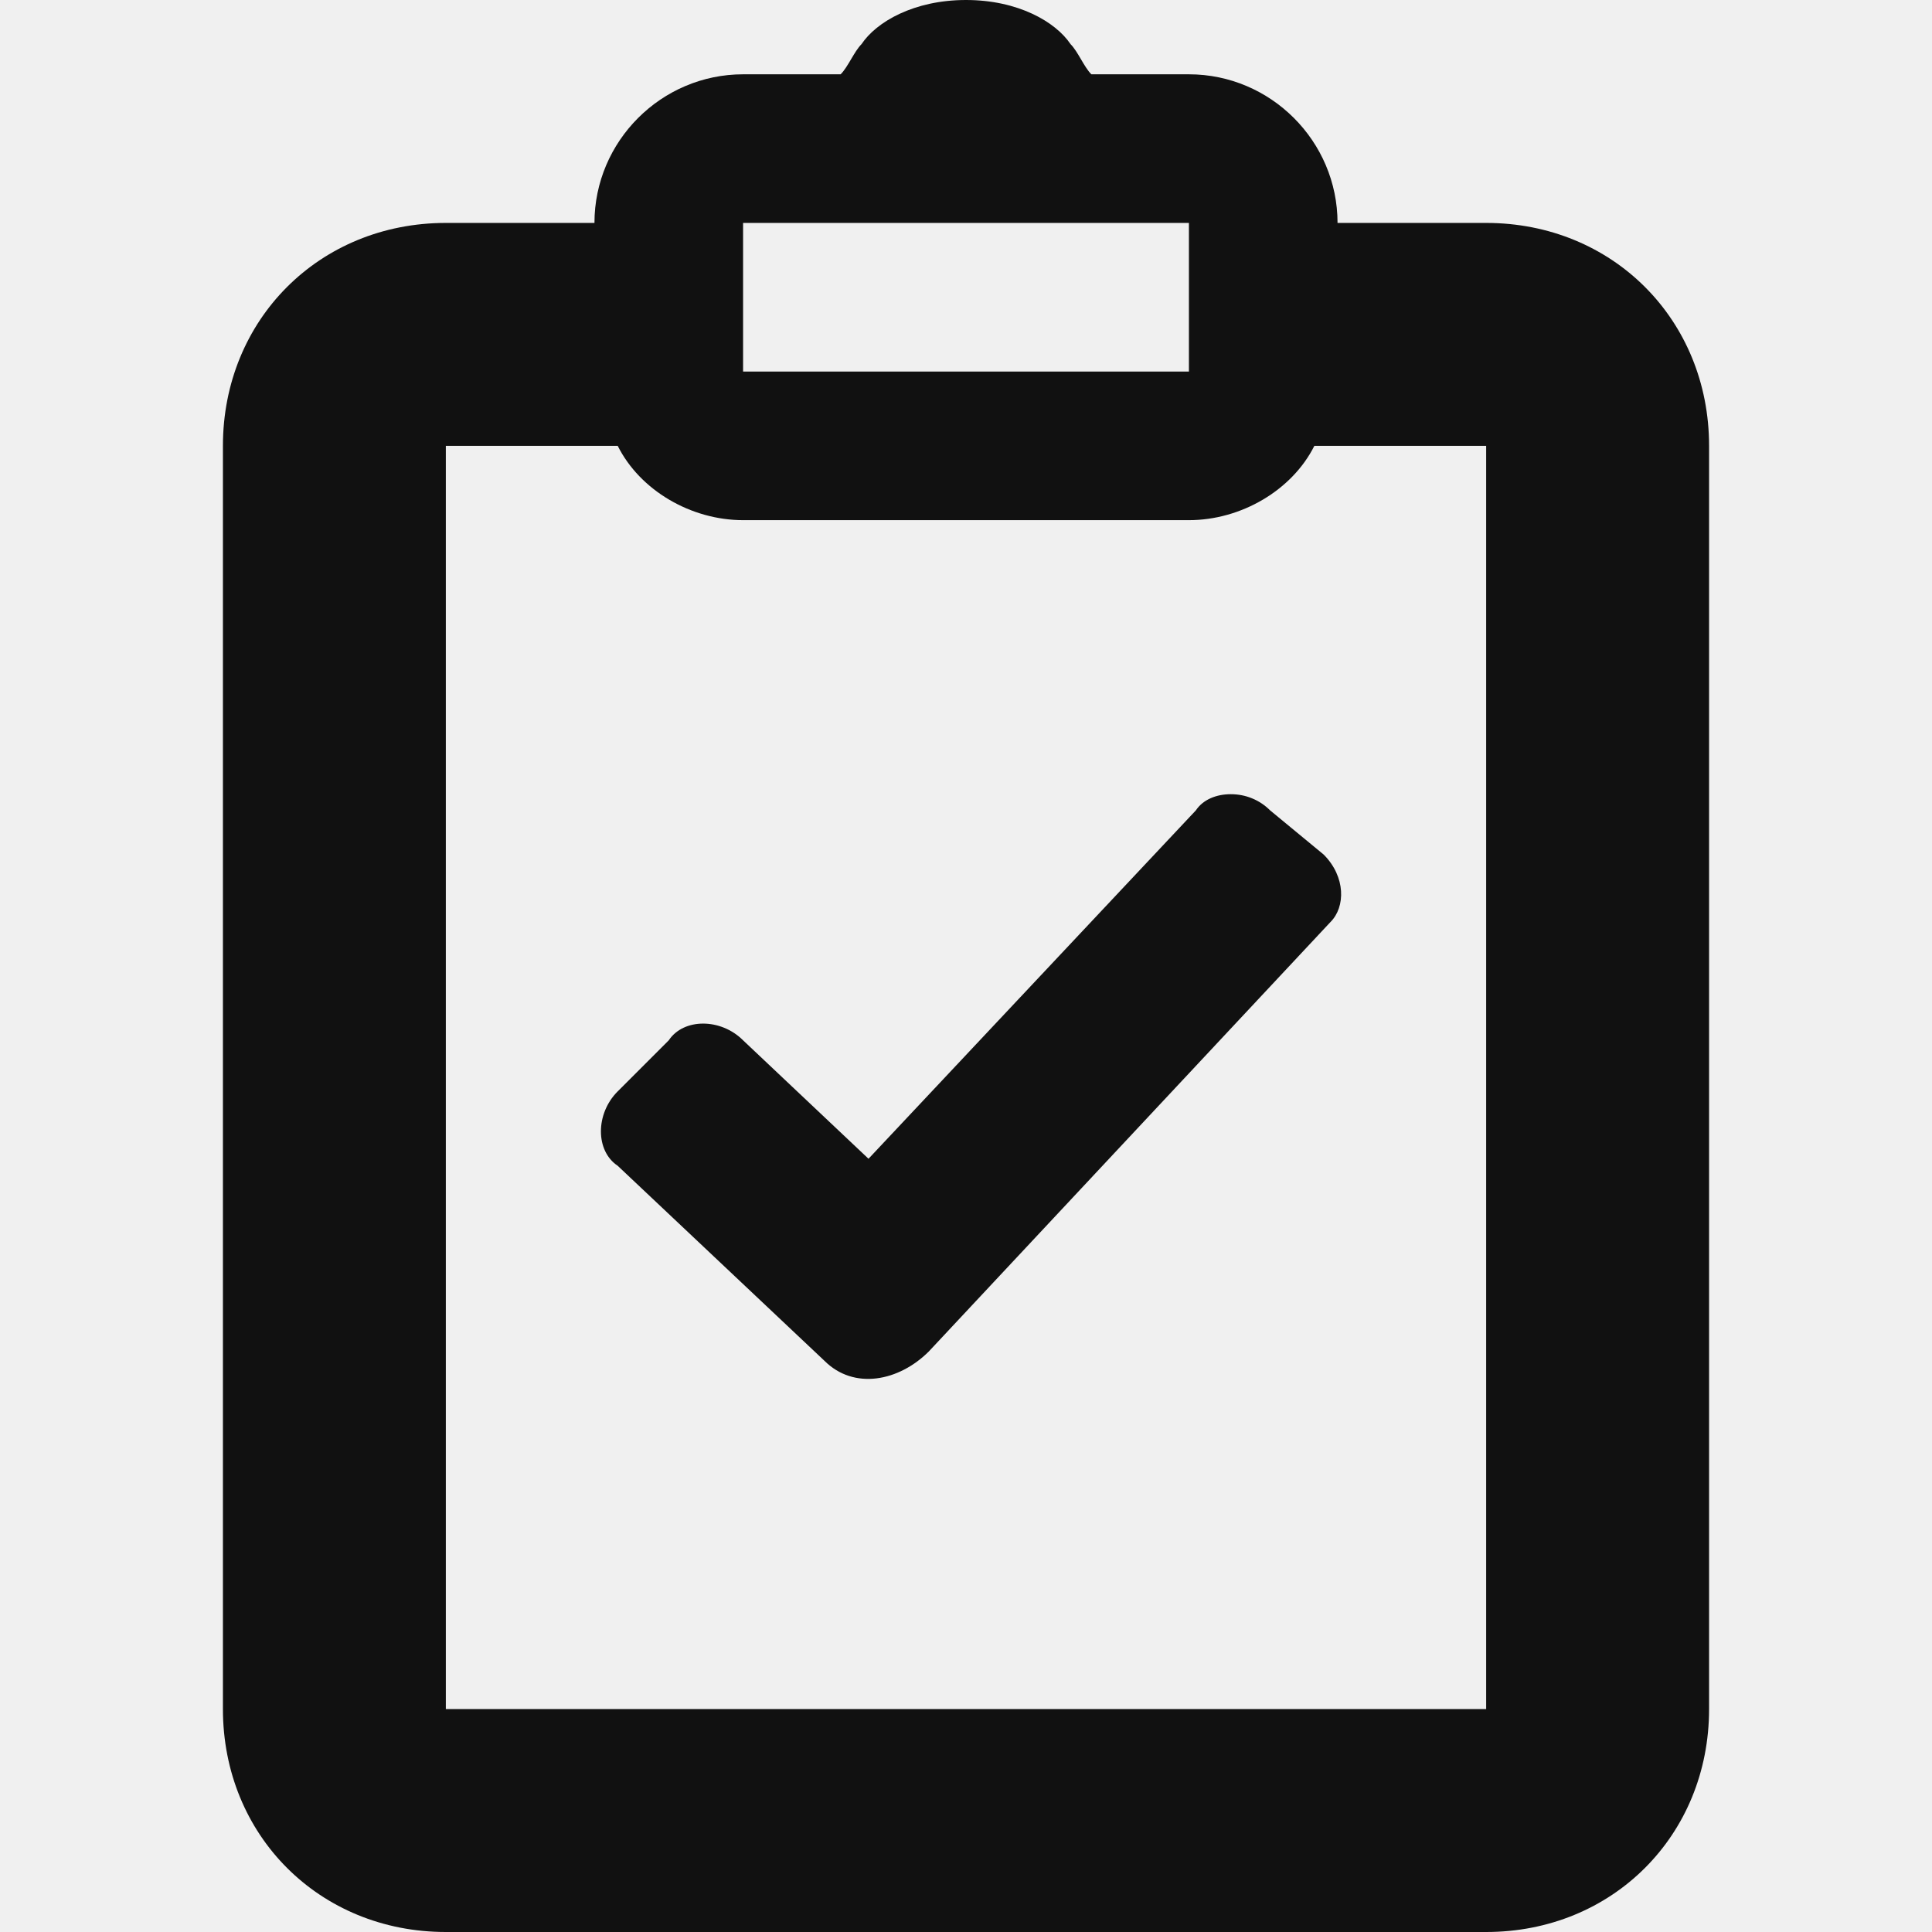
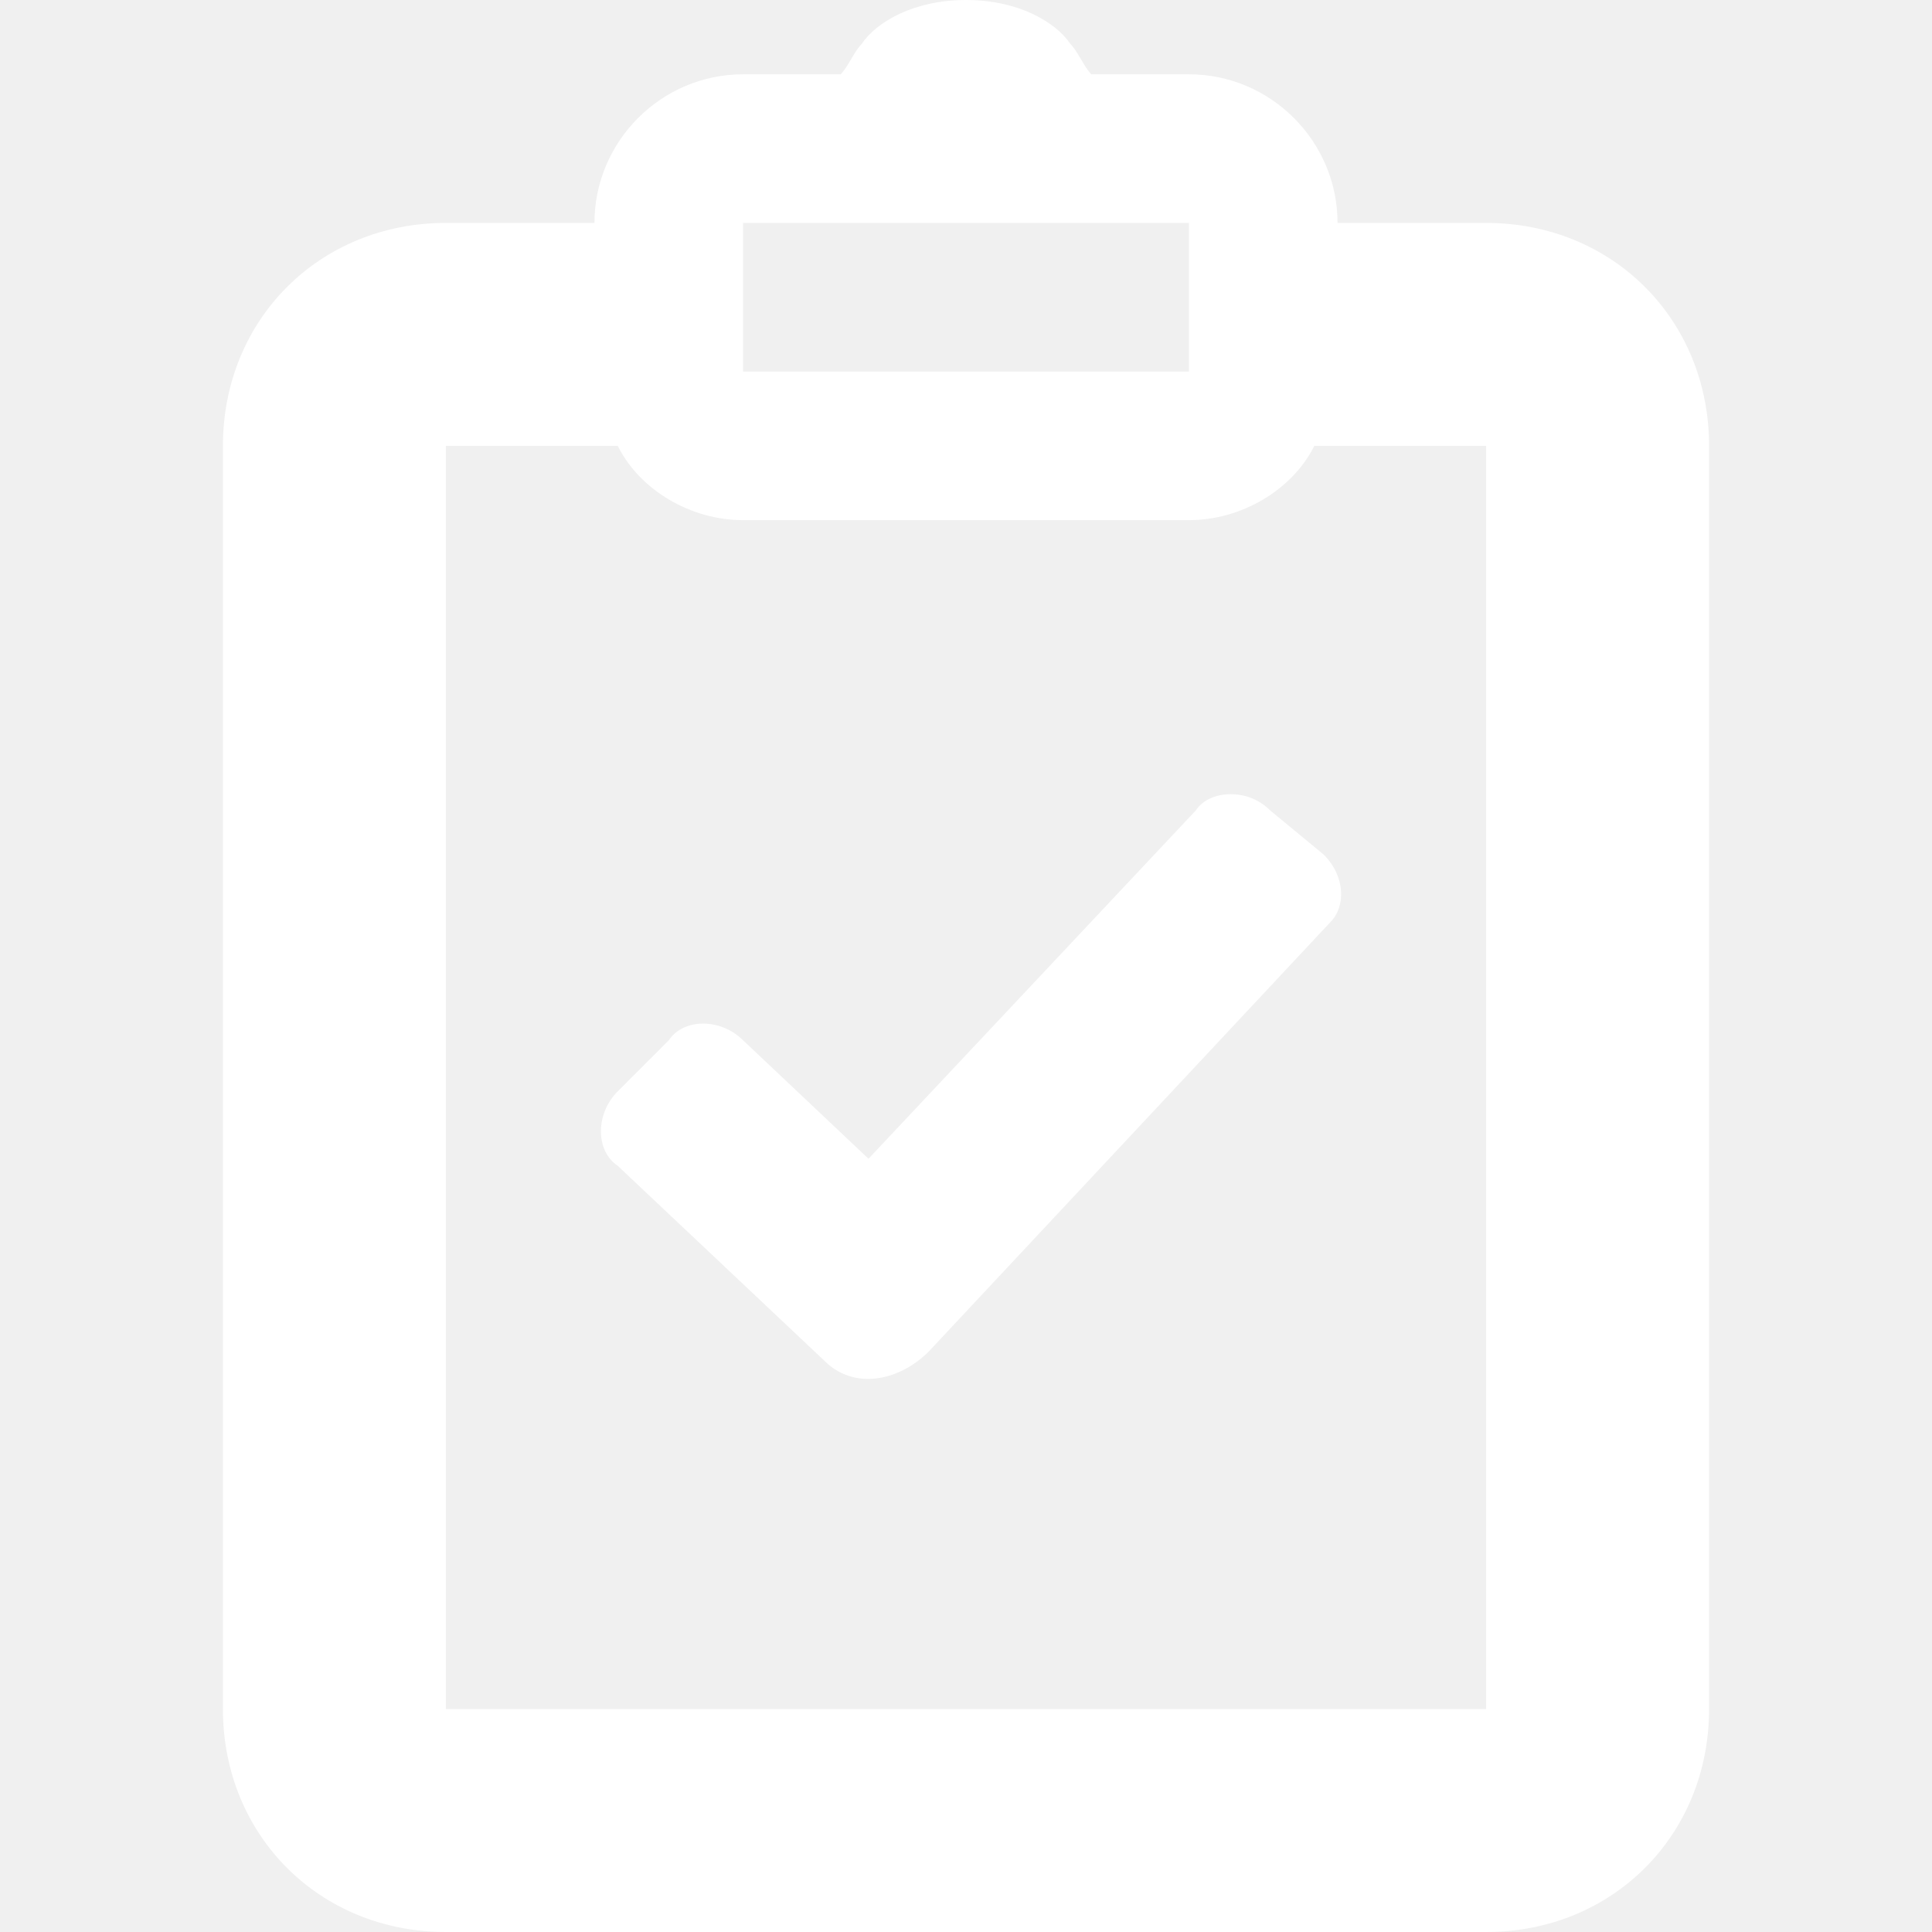
<svg xmlns="http://www.w3.org/2000/svg" width="26" height="26" viewBox="0 0 26 26" fill="none">
-   <path d="M13 0C12.3 0 11.794 0.294 11.594 0.594C11.494 0.694 11.413 0.9 11.313 1H10C8.9 1 8 1.9 8 3H6C4.3 3 3 4.3 3 6V23C3 24.7 4.3 26 6 26H20C21.7 26 23 24.7 23 23V6C23 4.3 21.7 3 20 3H18C18 1.9 17.1 1 16 1H14.687C14.587 0.9 14.507 0.694 14.407 0.594C14.206 0.294 13.7 0 13 0ZM10 3H16V5H10V3ZM6 6H8.313C8.613 6.6 9.3 7 10 7H16C16.7 7 17.387 6.6 17.688 6H20V23H6V6ZM16.563 10.688C16.375 10.688 16.193 10.756 16.093 10.906L11.688 15.594L10 14C9.7 13.7 9.2 13.7 9 14L8.312 14.688C8.012 14.988 8.012 15.488 8.312 15.688L11.094 18.312C11.494 18.712 12.1 18.587 12.5 18.187L17.906 12.407C18.106 12.207 18.113 11.8 17.813 11.5L17.093 10.906C17.023 10.836 16.941 10.781 16.85 10.744C16.759 10.706 16.661 10.688 16.563 10.688Z" fill="#111111" />
+   <path d="M13 0C12.3 0 11.794 0.294 11.594 0.594C11.494 0.694 11.413 0.9 11.313 1H10C8.9 1 8 1.9 8 3H6C4.3 3 3 4.3 3 6V23C3 24.7 4.3 26 6 26H20C21.7 26 23 24.7 23 23V6C23 4.3 21.7 3 20 3H18C18 1.9 17.1 1 16 1H14.687C14.587 0.9 14.507 0.694 14.407 0.594C14.206 0.294 13.7 0 13 0ZM10 3H16V5H10V3ZM6 6H8.313C8.613 6.6 9.3 7 10 7H16C16.7 7 17.387 6.6 17.688 6H20V23H6V6ZM16.563 10.688C16.375 10.688 16.193 10.756 16.093 10.906L11.688 15.594L10 14C9.7 13.7 9.2 13.7 9 14L8.312 14.688C8.012 14.988 8.012 15.488 8.312 15.688L11.094 18.312C11.494 18.712 12.1 18.587 12.5 18.187L17.906 12.407C18.106 12.207 18.113 11.8 17.813 11.5L17.093 10.906C17.023 10.836 16.941 10.781 16.85 10.744C16.759 10.706 16.661 10.688 16.563 10.688Z" fill="white" />
</svg>
